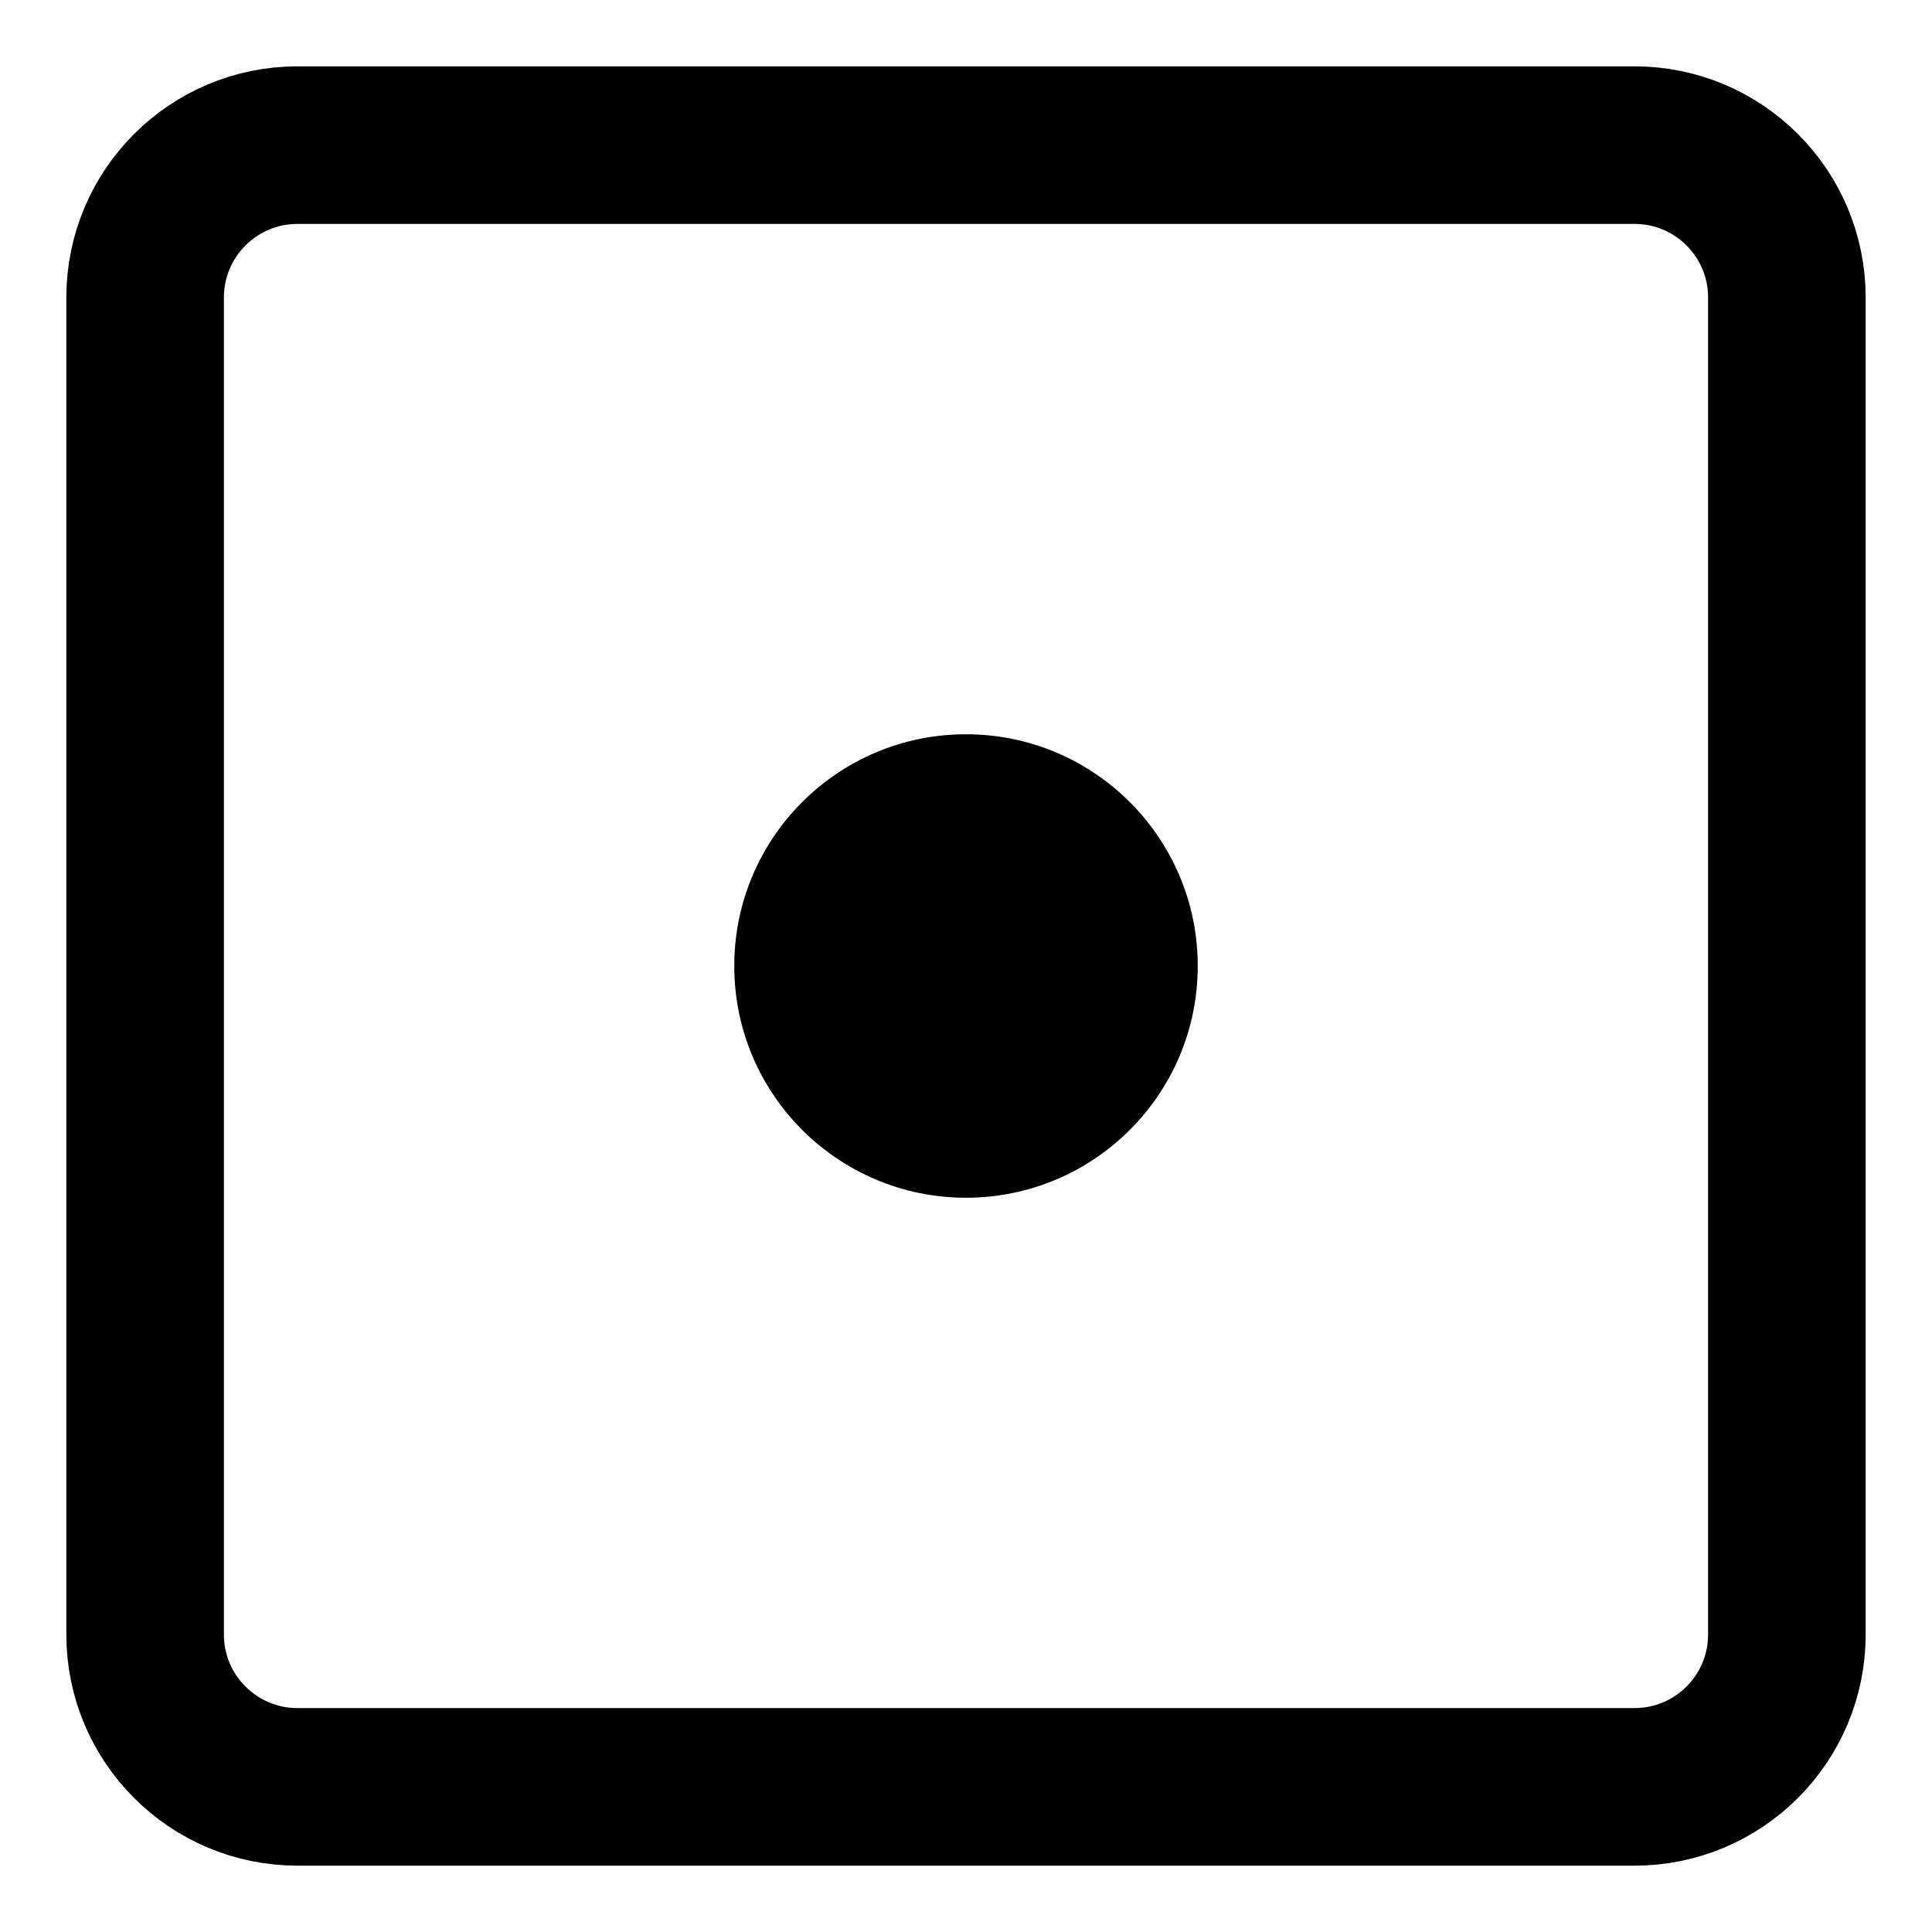
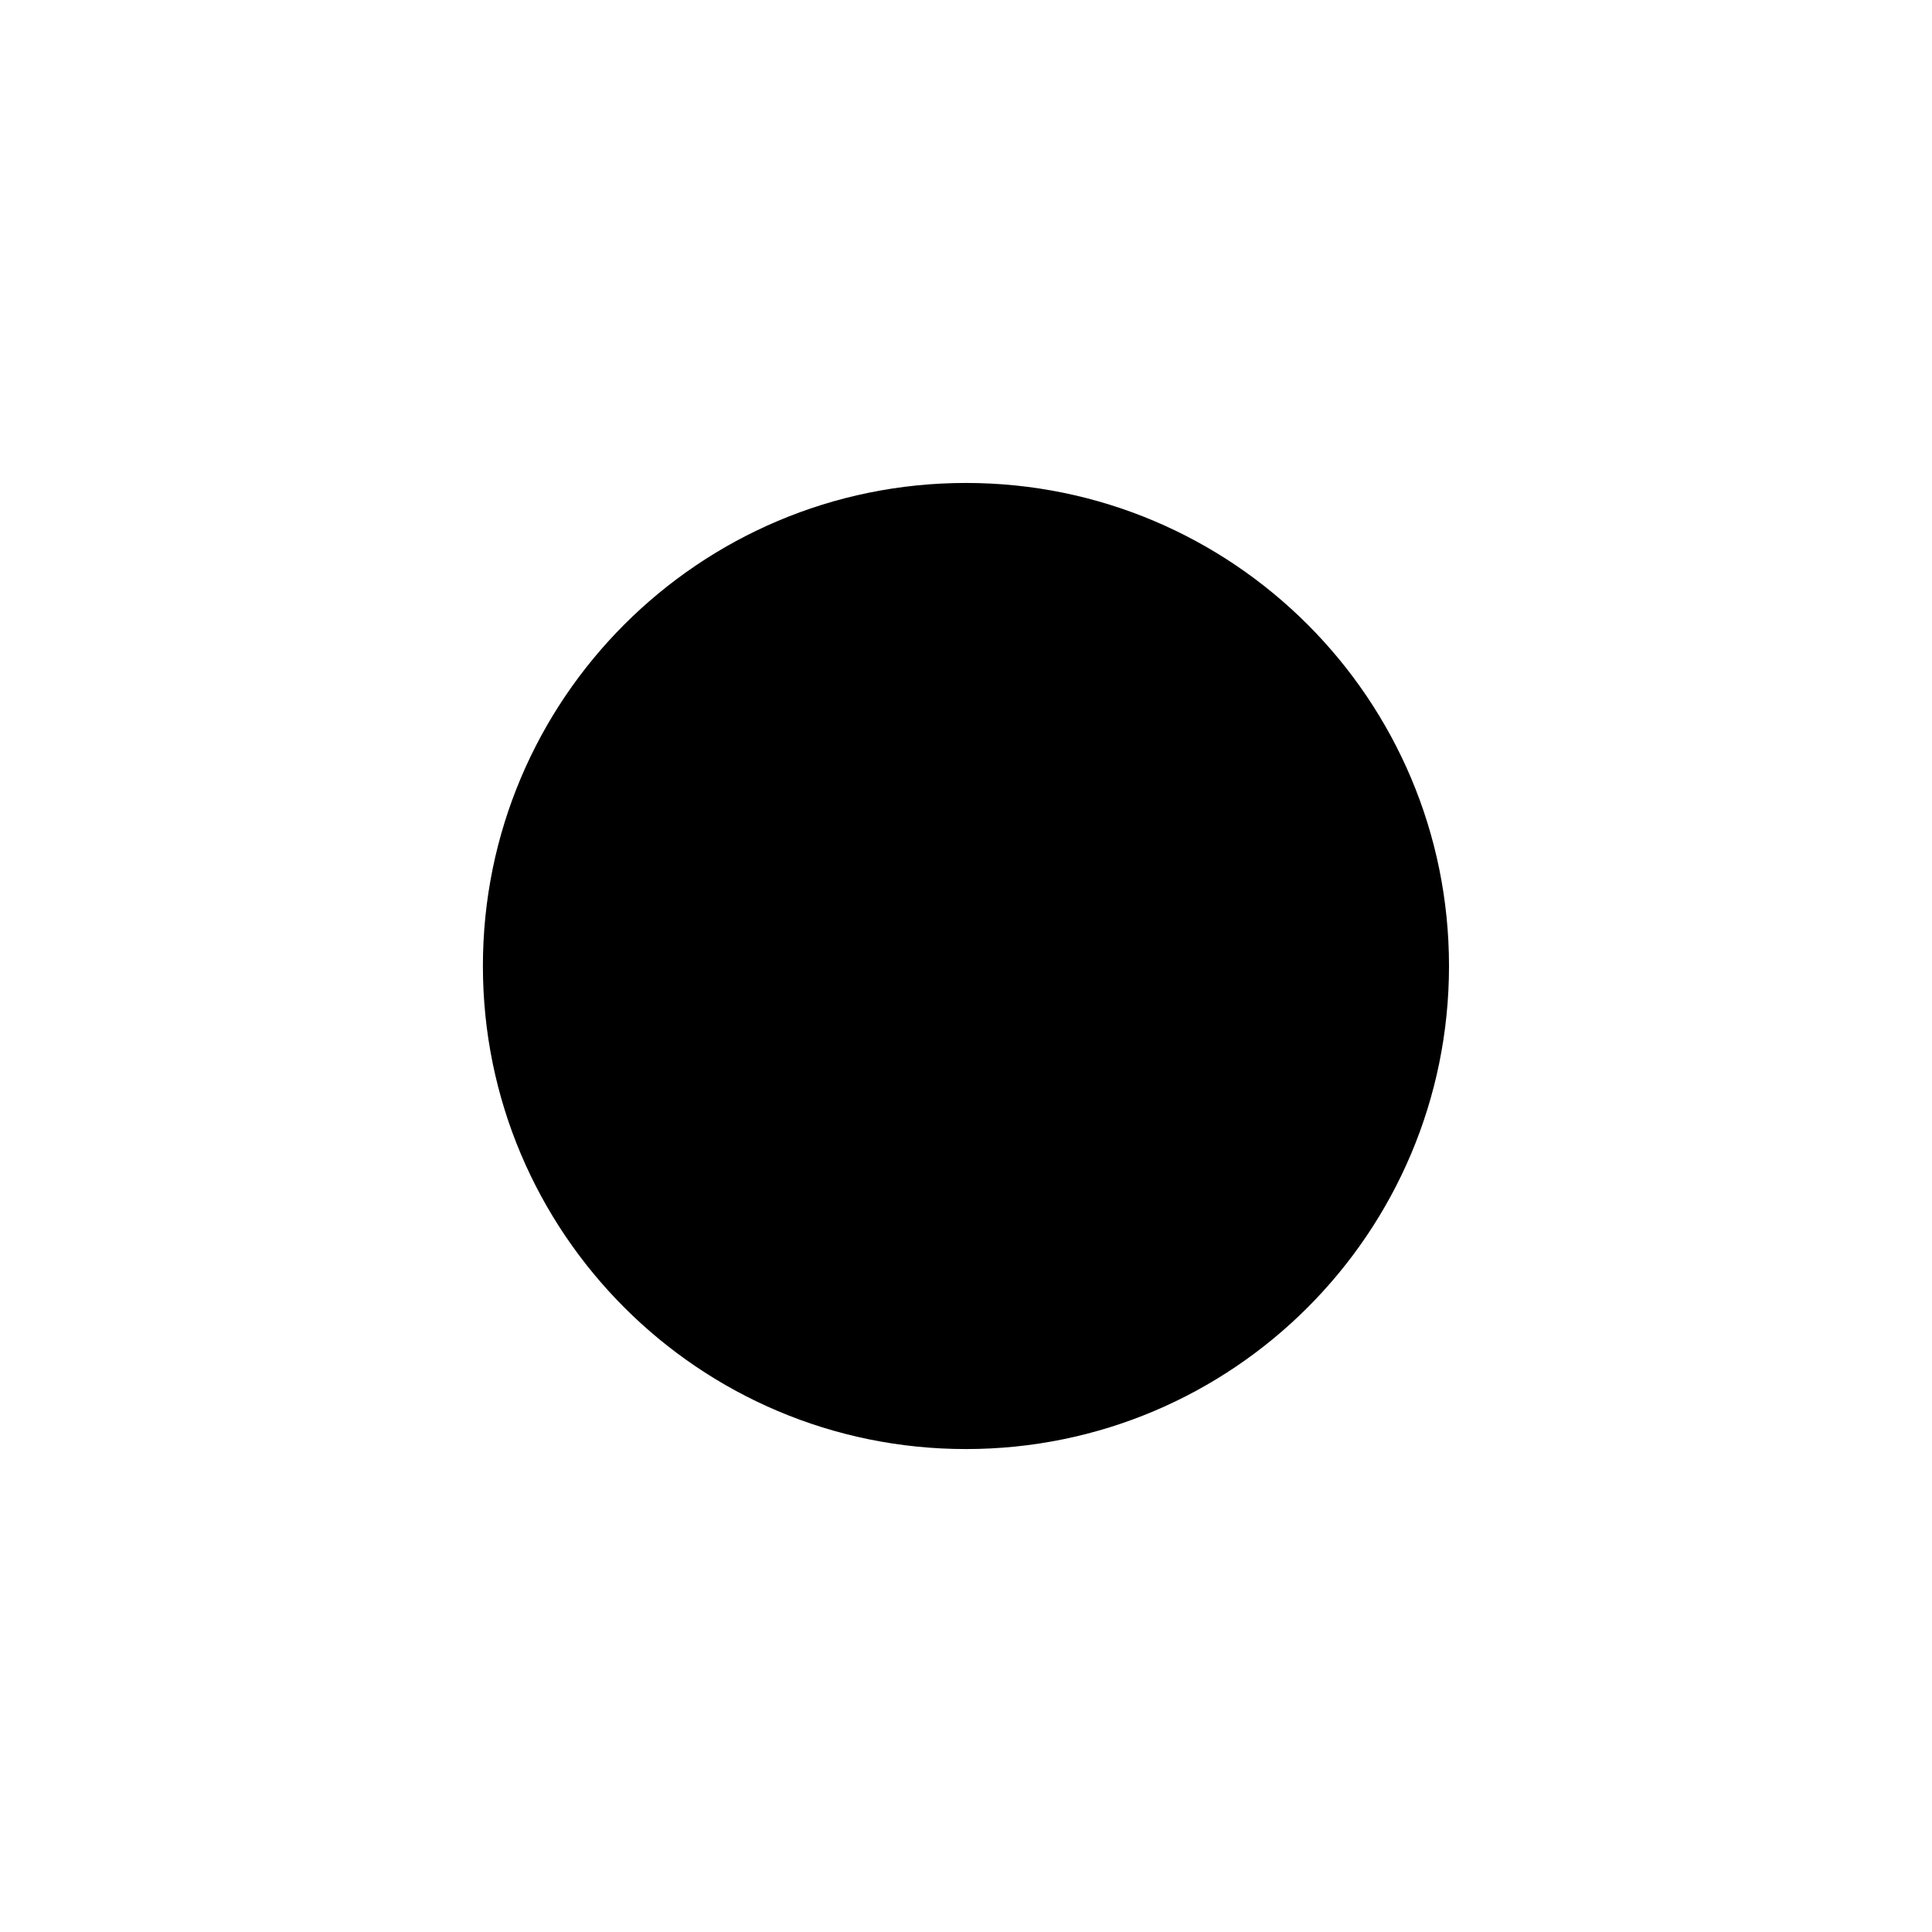
<svg xmlns="http://www.w3.org/2000/svg" width="9.375mm" height="9.375mm" viewBox="0 0 9.375 9.375" version="1.1" id="svg9630">
  <defs id="defs9627" />
  <g id="layer1" transform="translate(-94.86373,-83.94947)">
-     <g id="g2477" transform="matrix(0.2645833,0,0,0.2645833,47.87059,-79.79045)">
-       <rect y="618.86" x="177.612" height="35.433" width="35.433" id="rect2471" style="fill:none" />
-       <g id="g13944" transform="translate(56.27342,-111.4788)">
-         <rect style="fill:none;stroke:#000000;stroke-width:2.89;stroke-linecap:round;stroke-miterlimit:4;stroke-dasharray:none;paint-order:stroke fill markers;stop-color:#000000" id="rect5768" width="30.11" height="30.11" x="124" y="733" ry="2.795" />
-         <circle style="fill:#000000;stroke:none;stroke-width:2.89;stroke-linecap:round;stroke-miterlimit:4;stroke-dasharray:none;paint-order:stroke fill markers;stop-color:#000000" id="path5874" cx="139.055" cy="748.055" r="4.25" />
-       </g>
+     <g id="g1">
+       <rect y="83.949" x="94.864" height="9.375" width="9.375" id="rect2471" style="fill:none;stroke-width:0.265" />
+       <circle style="fill:#000000;stroke:none;stroke-width:1.594;stroke-linecap:round;stroke-miterlimit:4;stroke-dasharray:none;paint-order:stroke fill markers;stop-color:#000000" id="path5874" cx="99.551" cy="88.637" r="2.344" />
    </g>
  </g>
</svg>
